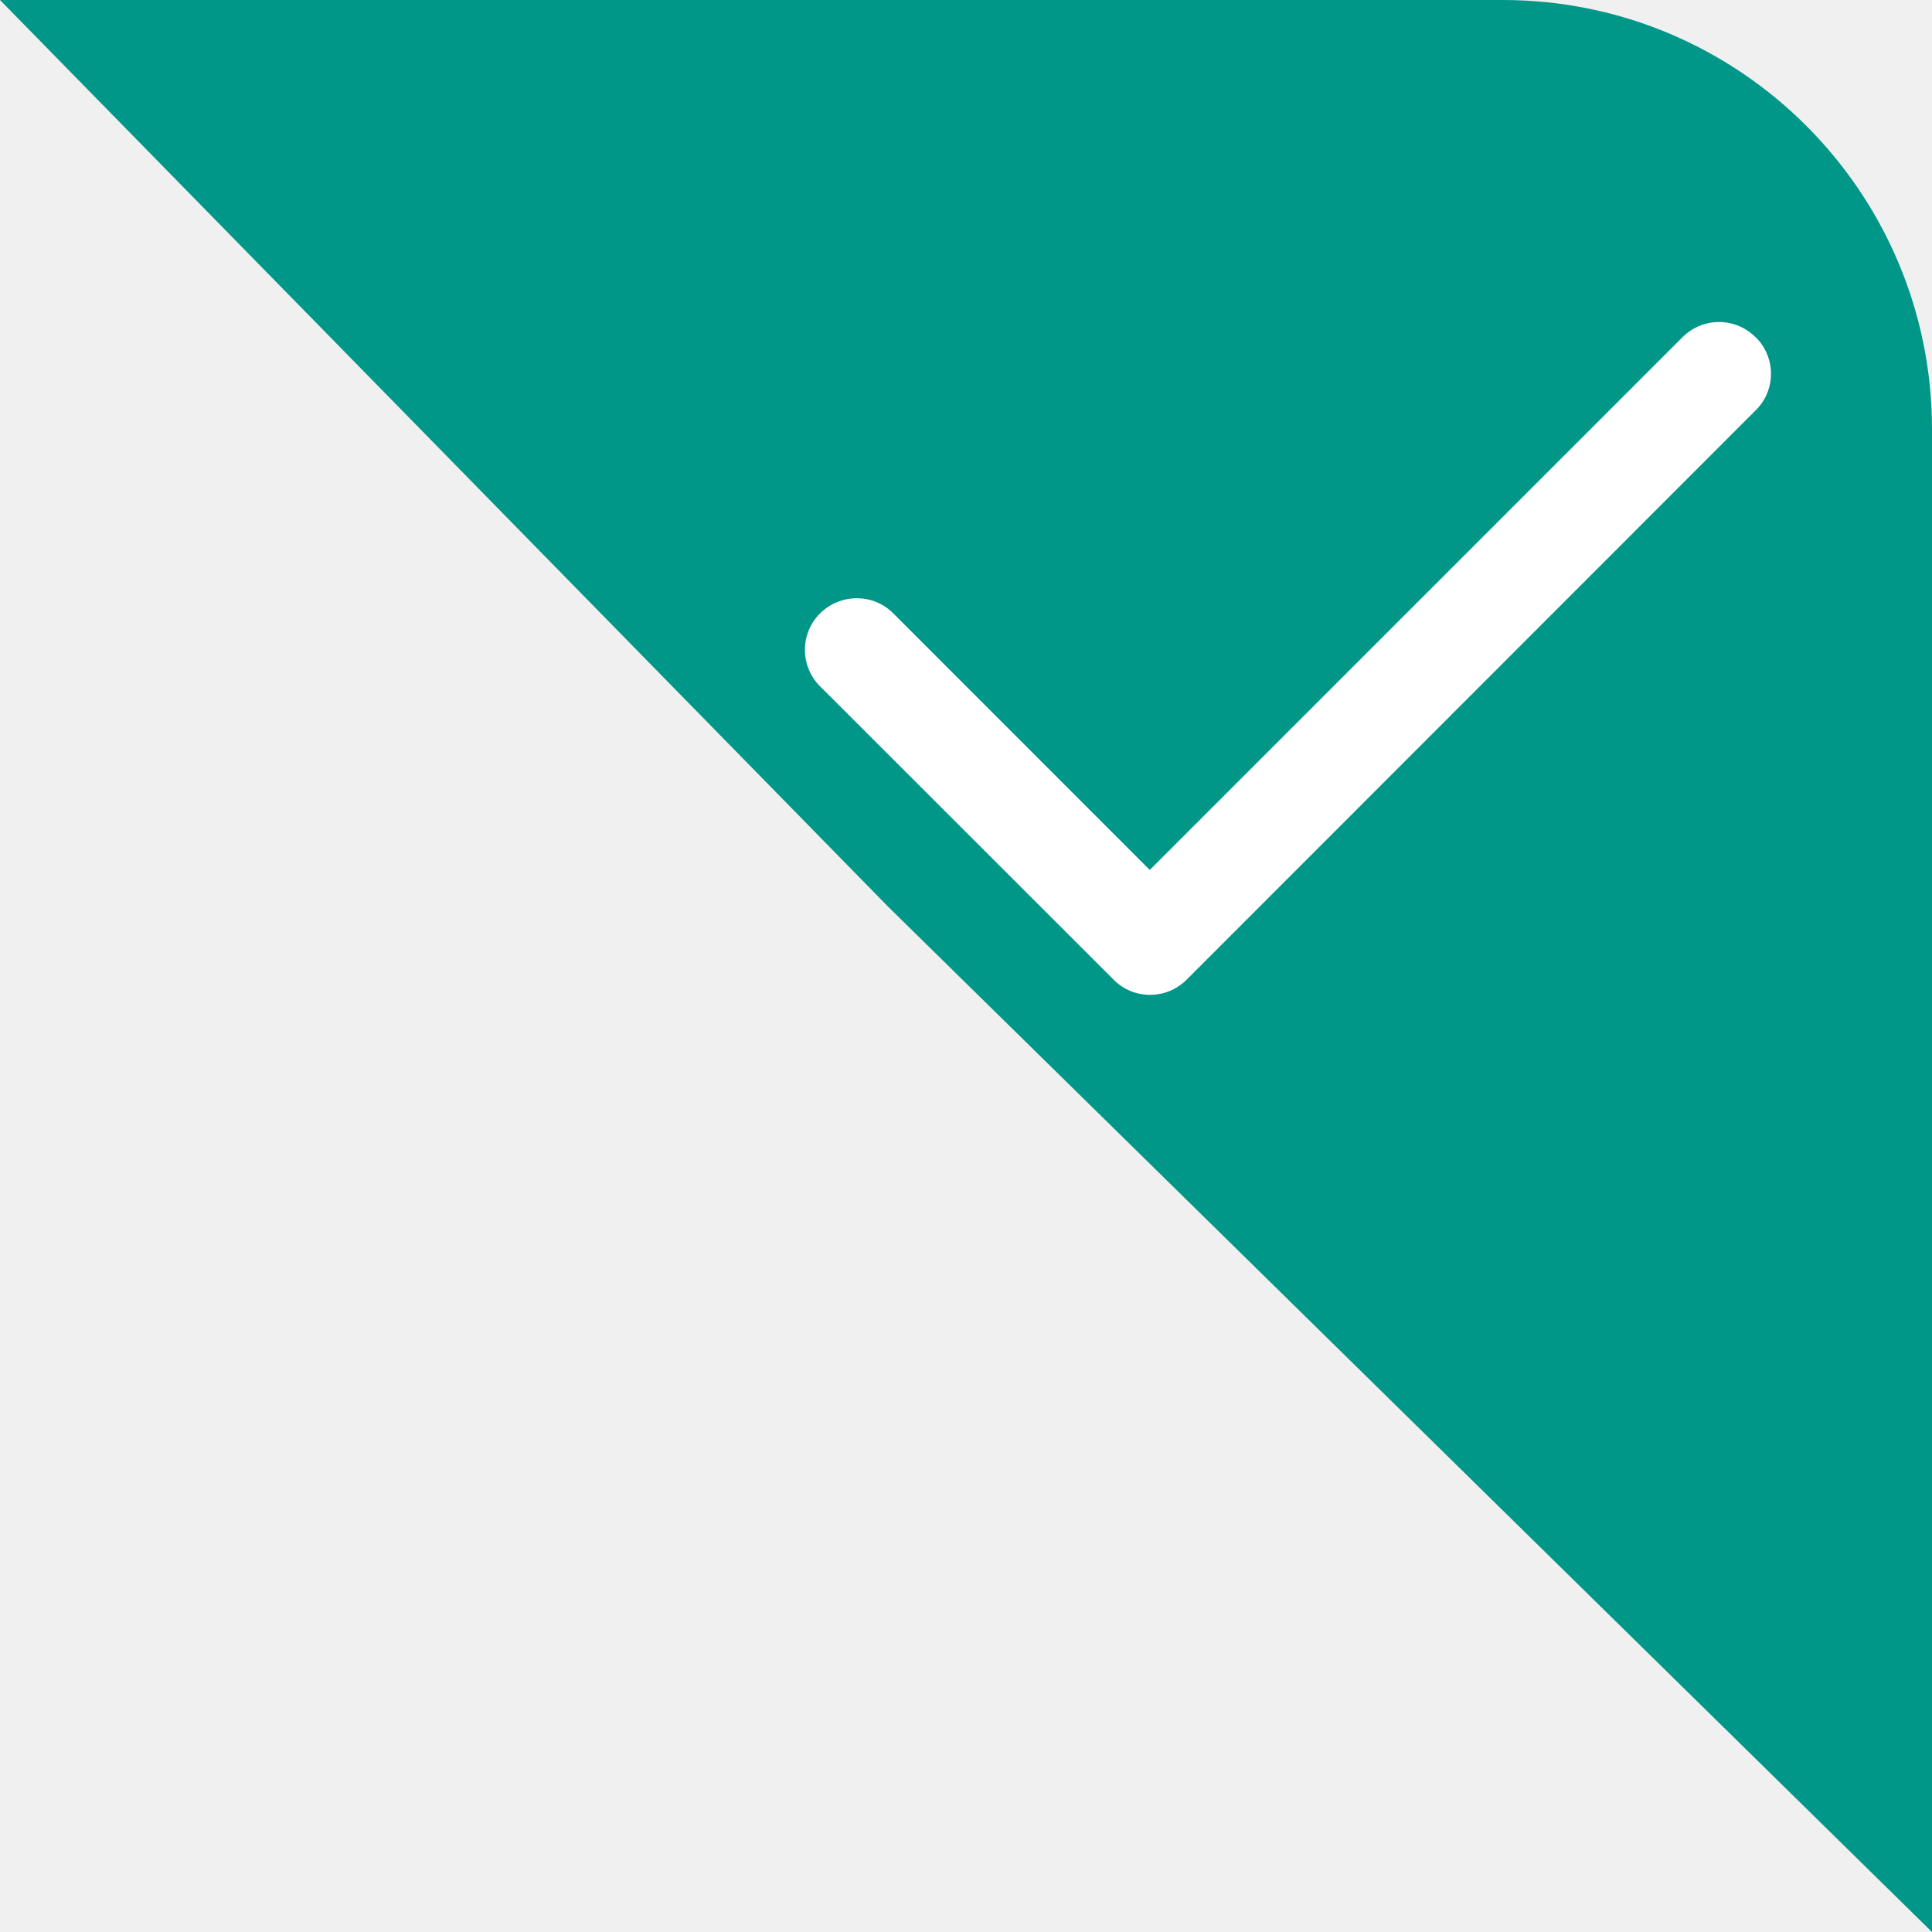
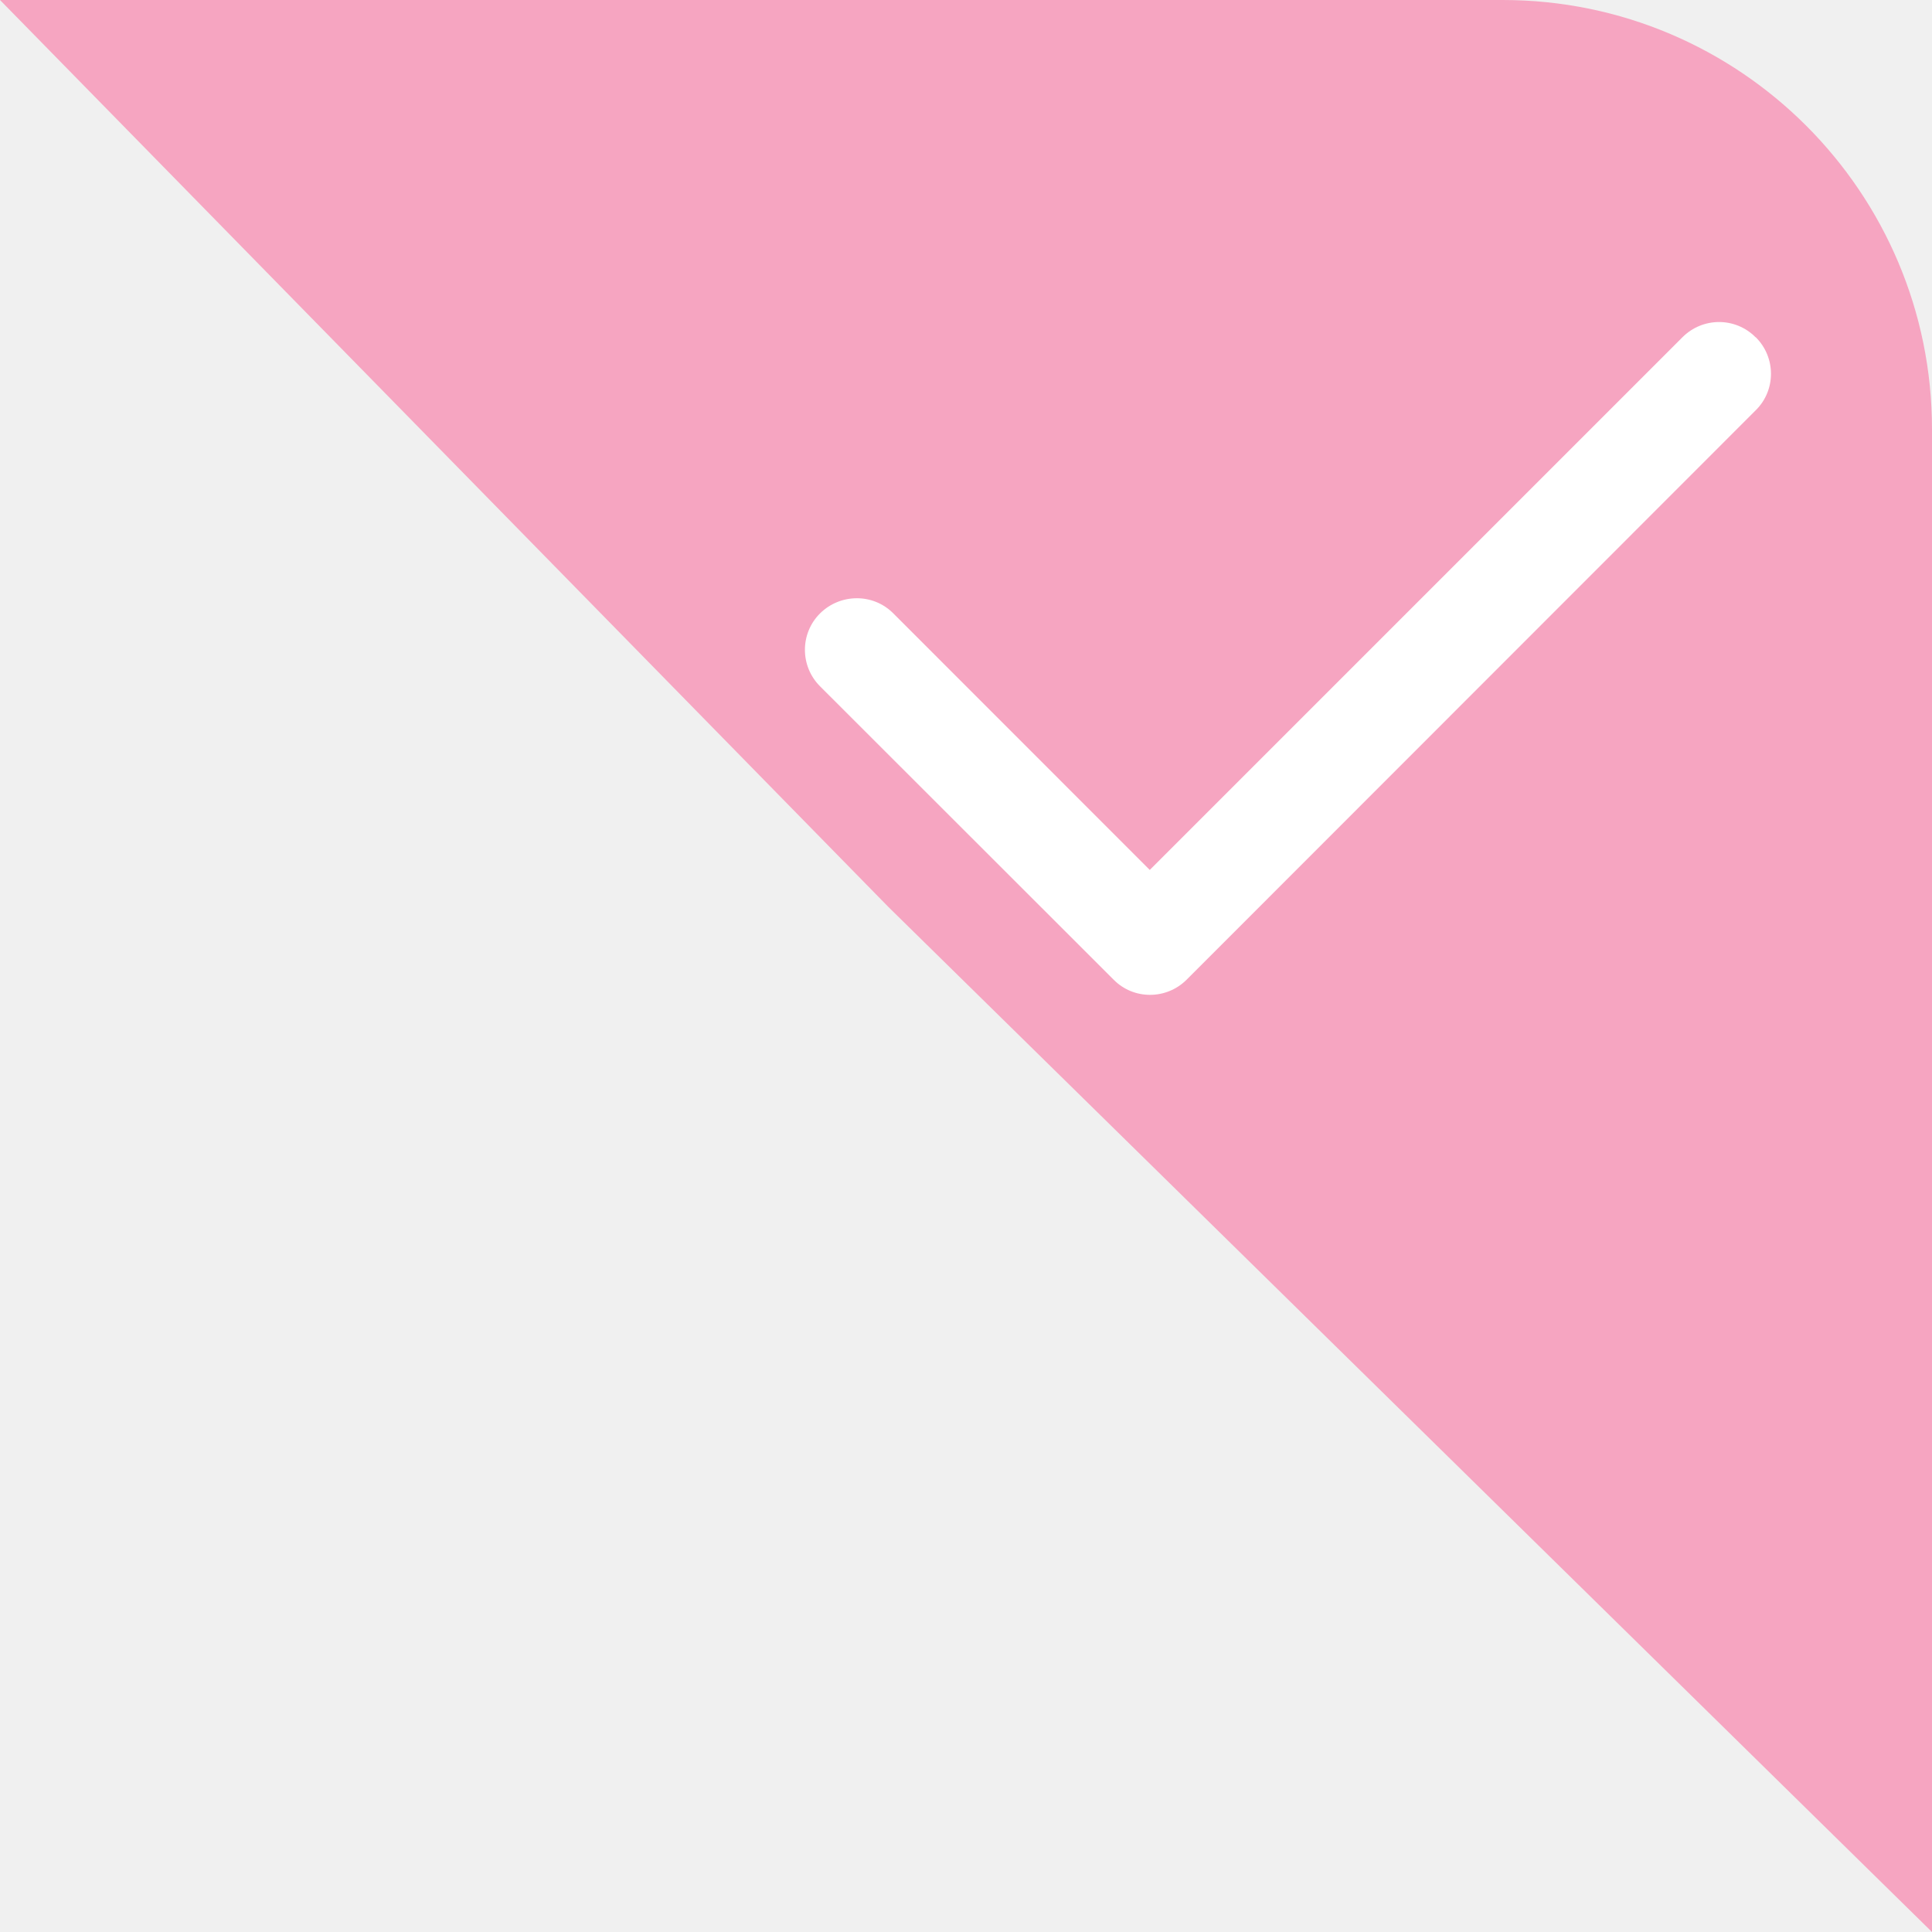
<svg xmlns="http://www.w3.org/2000/svg" width="18" height="18" viewBox="0 0 18 18" fill="none">
-   <path d="M0 0H14C16.209 0 18 1.791 18 4V18L8.278 8.451L0 0Z" fill="#009688" />
+   <path d="M0 0H14C16.209 0 18 1.791 18 4V18L8.278 8.451L0 0Z" fill="#F6A5C1" />
  <path d="M16.358 3.142C16.547 3.33 16.547 3.636 16.358 3.822L11.056 9.127C10.867 9.316 10.561 9.316 10.375 9.127L7.641 6.395C7.452 6.207 7.452 5.901 7.641 5.714C7.83 5.528 8.135 5.526 8.322 5.714L10.712 8.105L15.675 3.142C15.864 2.953 16.169 2.953 16.356 3.142H16.358Z" fill="white" />
</svg>
